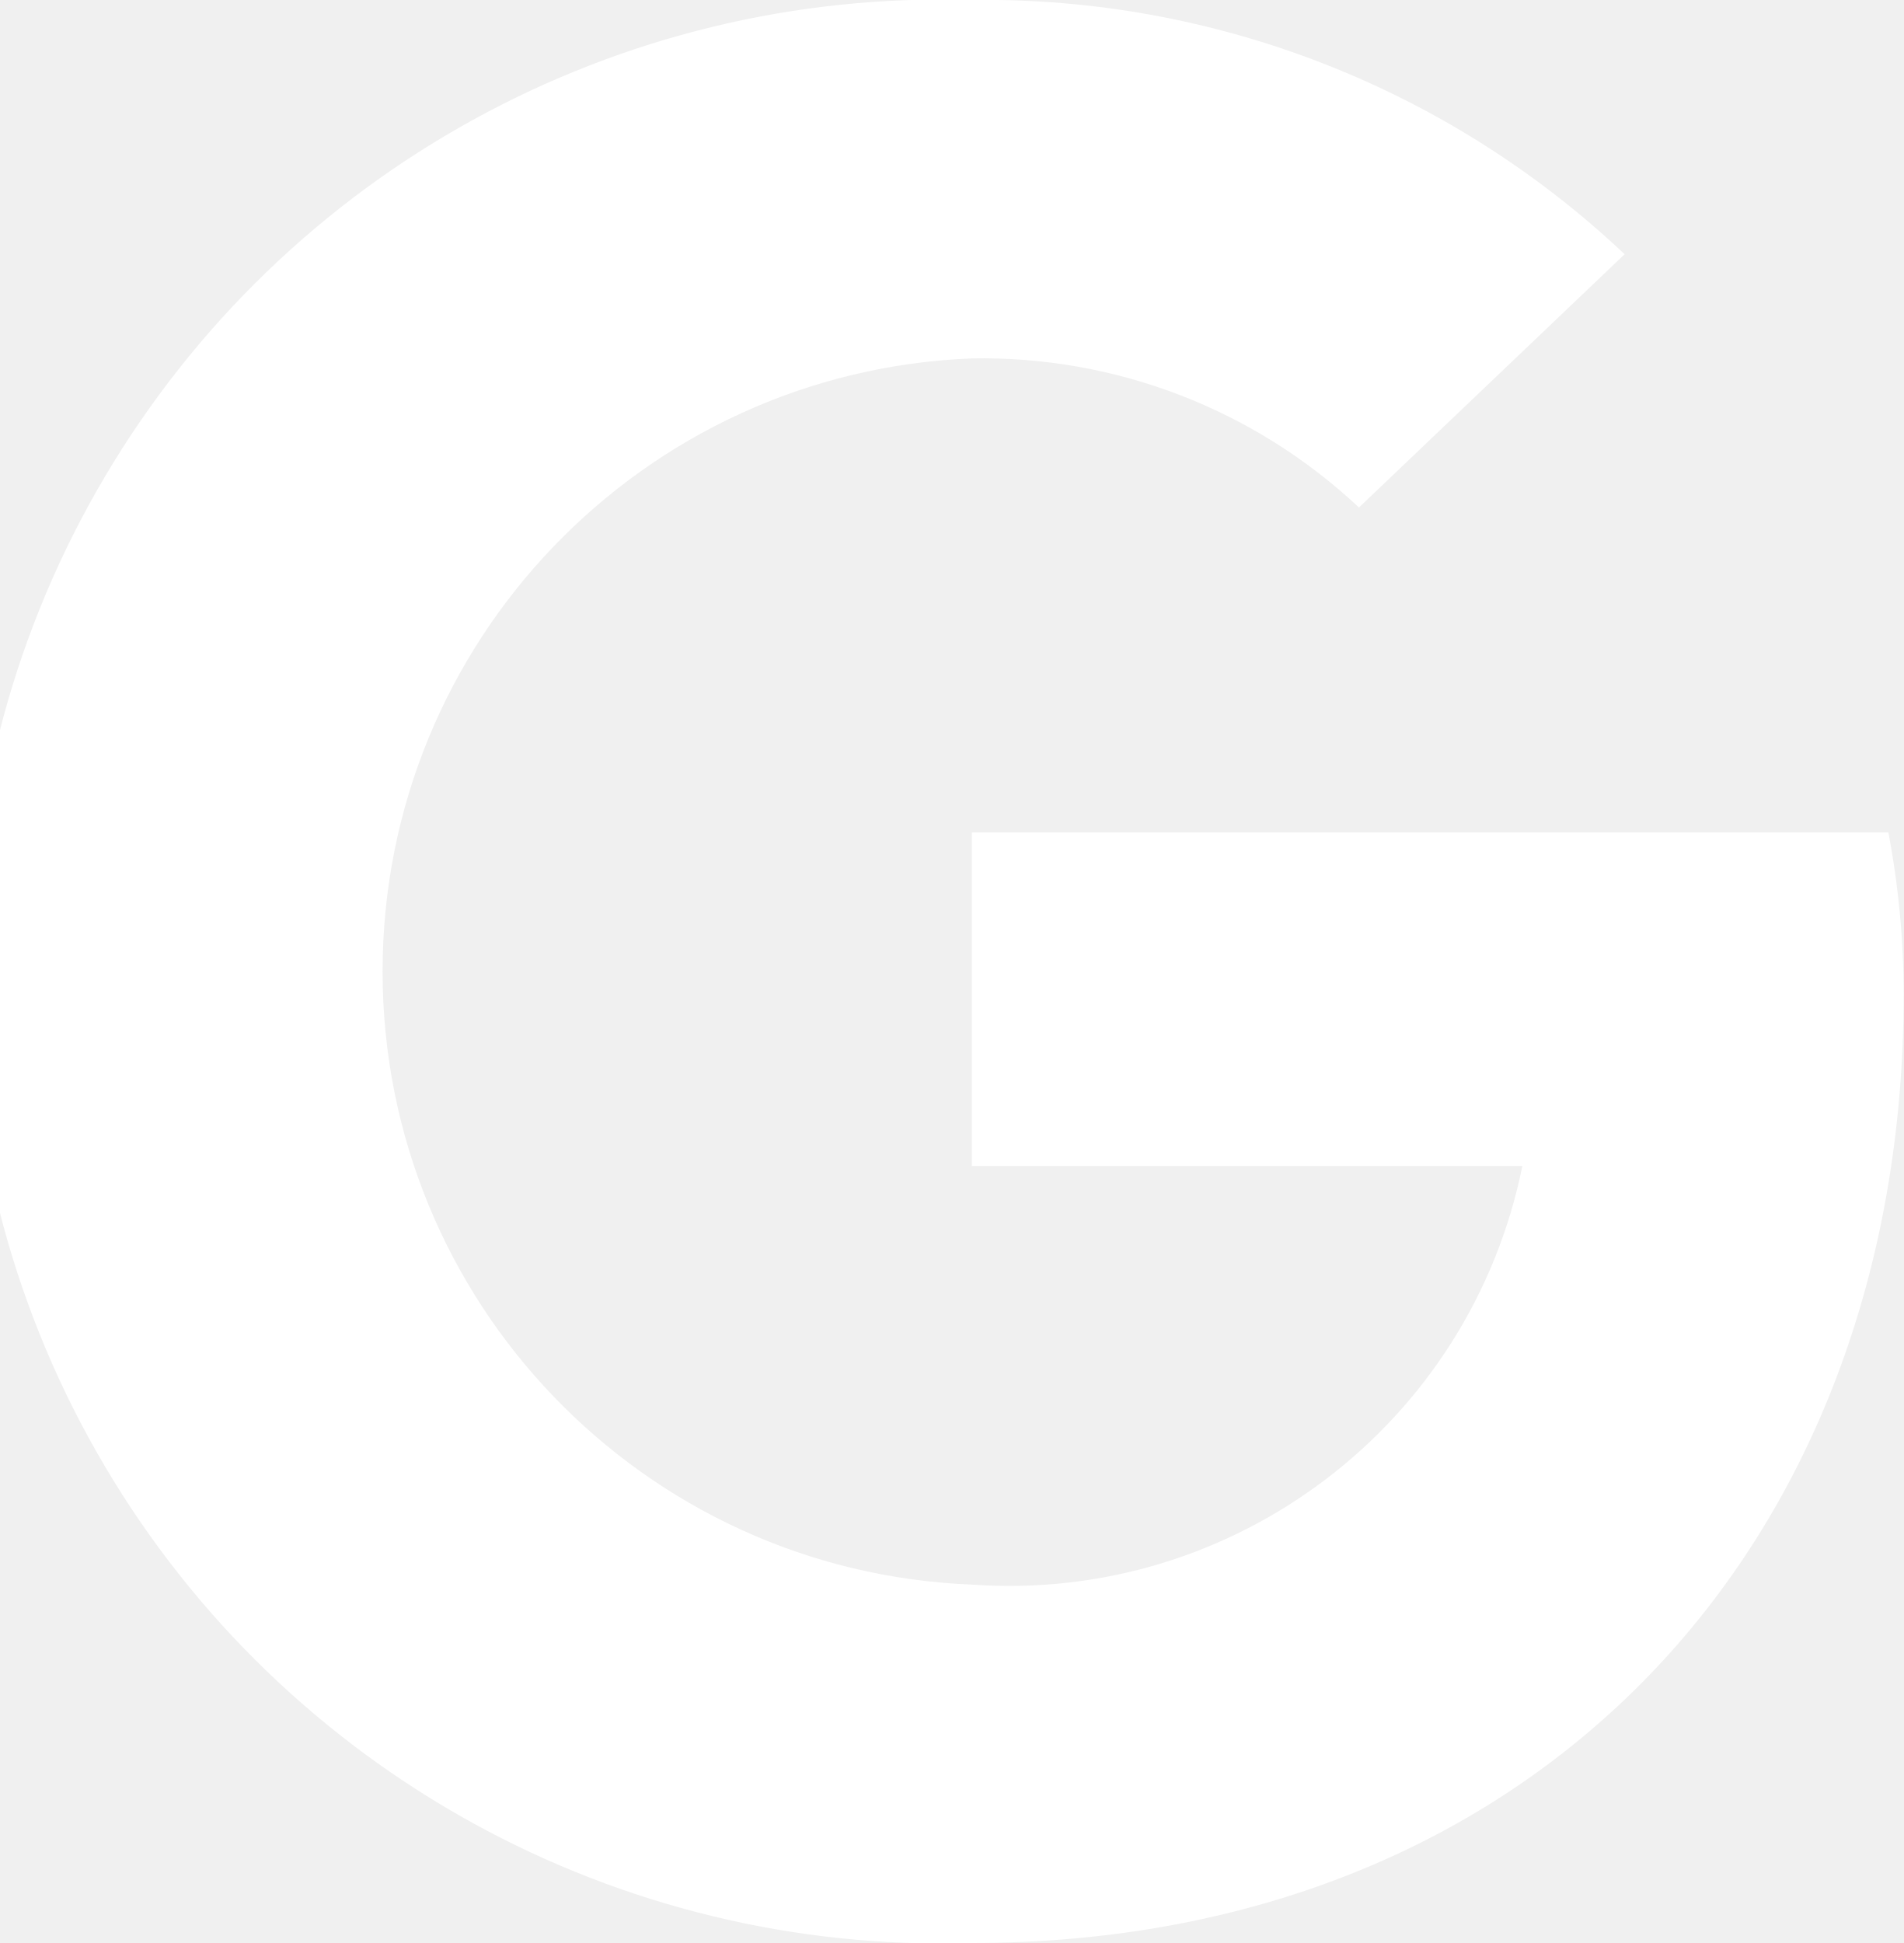
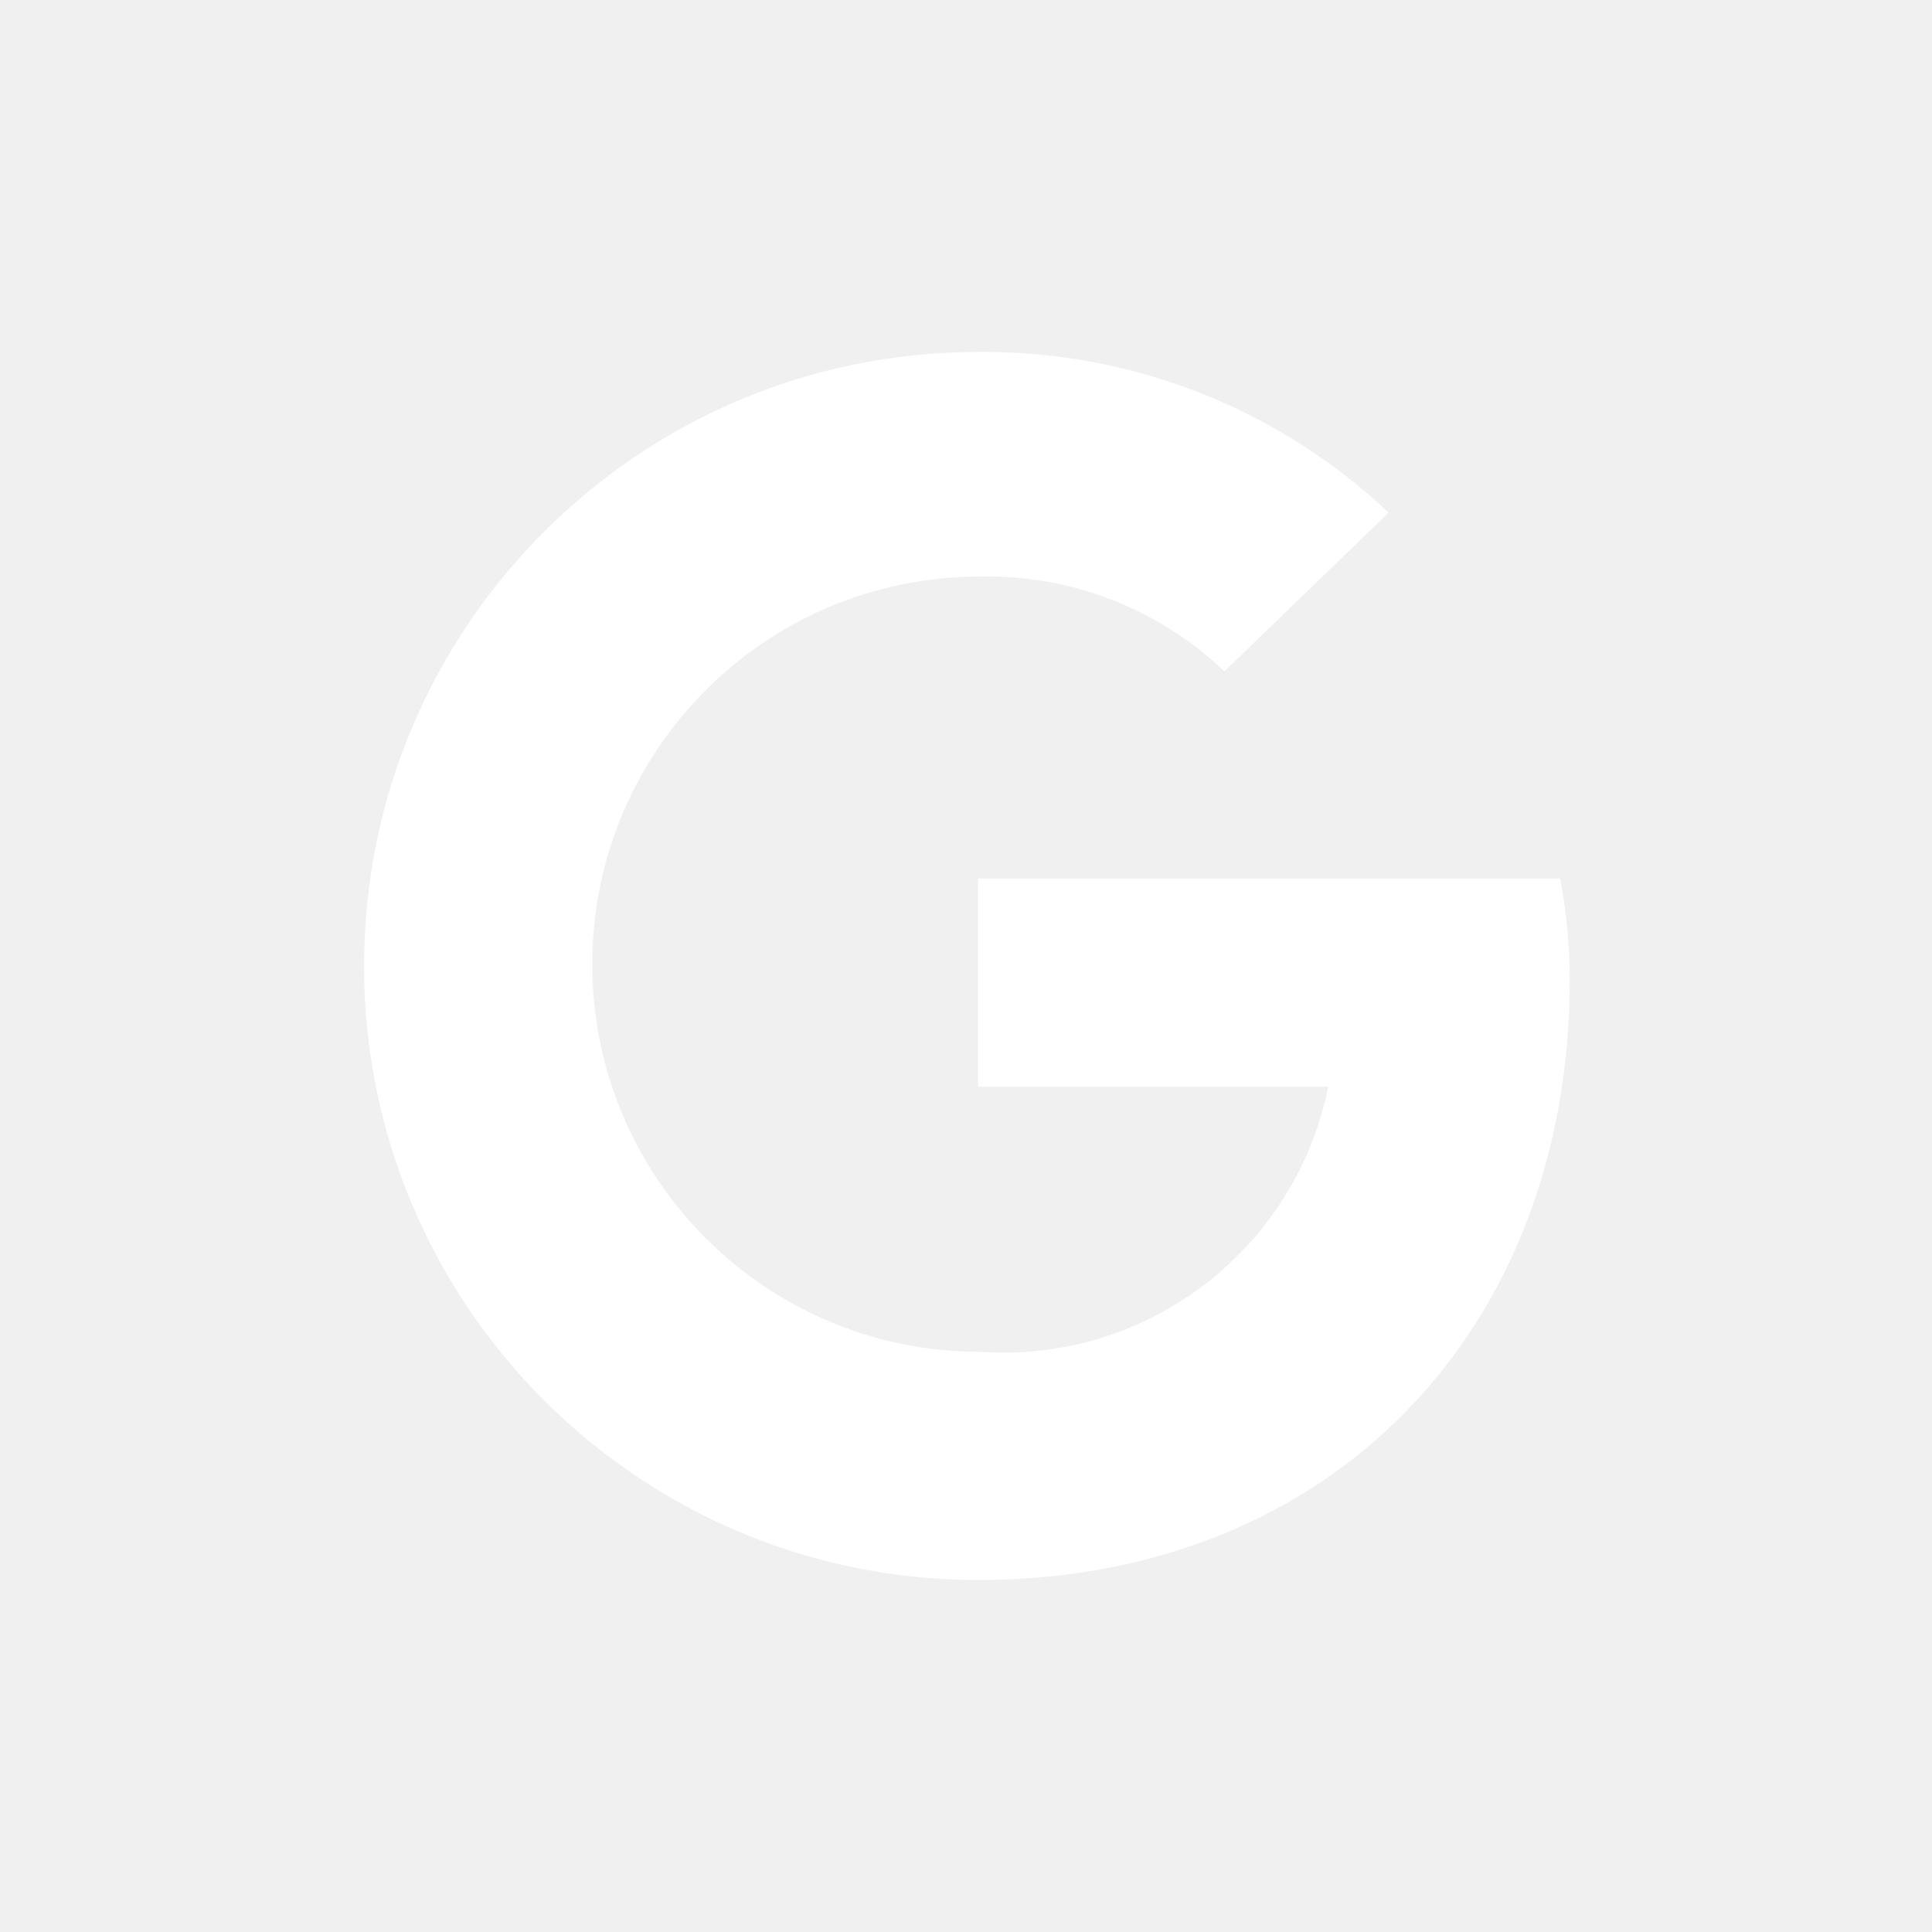
- <svg xmlns="http://www.w3.org/2000/svg" viewBox="0 0 19.92 20.33">
-   <defs>
-     <style>.cls-1{fill:#fff;}</style>
-   </defs>
-   <g id="Capa_2" data-name="Capa 2">
-     <g id="Capa_1-2" data-name="Capa 1">
-       <path class="cls-1" d="M10.17,8.71V12.2h5.76a5.48,5.48,0,0,1-5.76,4.38,6.42,6.42,0,0,1,0-12.83,5.76,5.76,0,0,1,4.05,1.56L17,2.66A9.75,9.75,0,0,0,10.17,0a10.17,10.17,0,1,0,0,20.33c5.86,0,9.75-4.12,9.75-9.93a9.16,9.16,0,0,0-.16-1.69Z" />
-     </g>
-   </g>
+ <svg xmlns="http://www.w3.org/2000/svg" id="Capa_1" data-name="Capa 1" viewBox="0 0 32 32">
+   <path d="M16.2,14.55V18H22a5.49,5.49,0,0,1-5.77,4.39,6.42,6.42,0,0,1,0-12.84,5.68,5.68,0,0,1,4.05,1.57L23,8.49A9.76,9.76,0,0,0,16.2,5.83a10.17,10.17,0,0,0,0,20.34C22.07,26.17,26,22,26,16.23a9,9,0,0,0-.16-1.68Z" fill="#fff" />
</svg>
